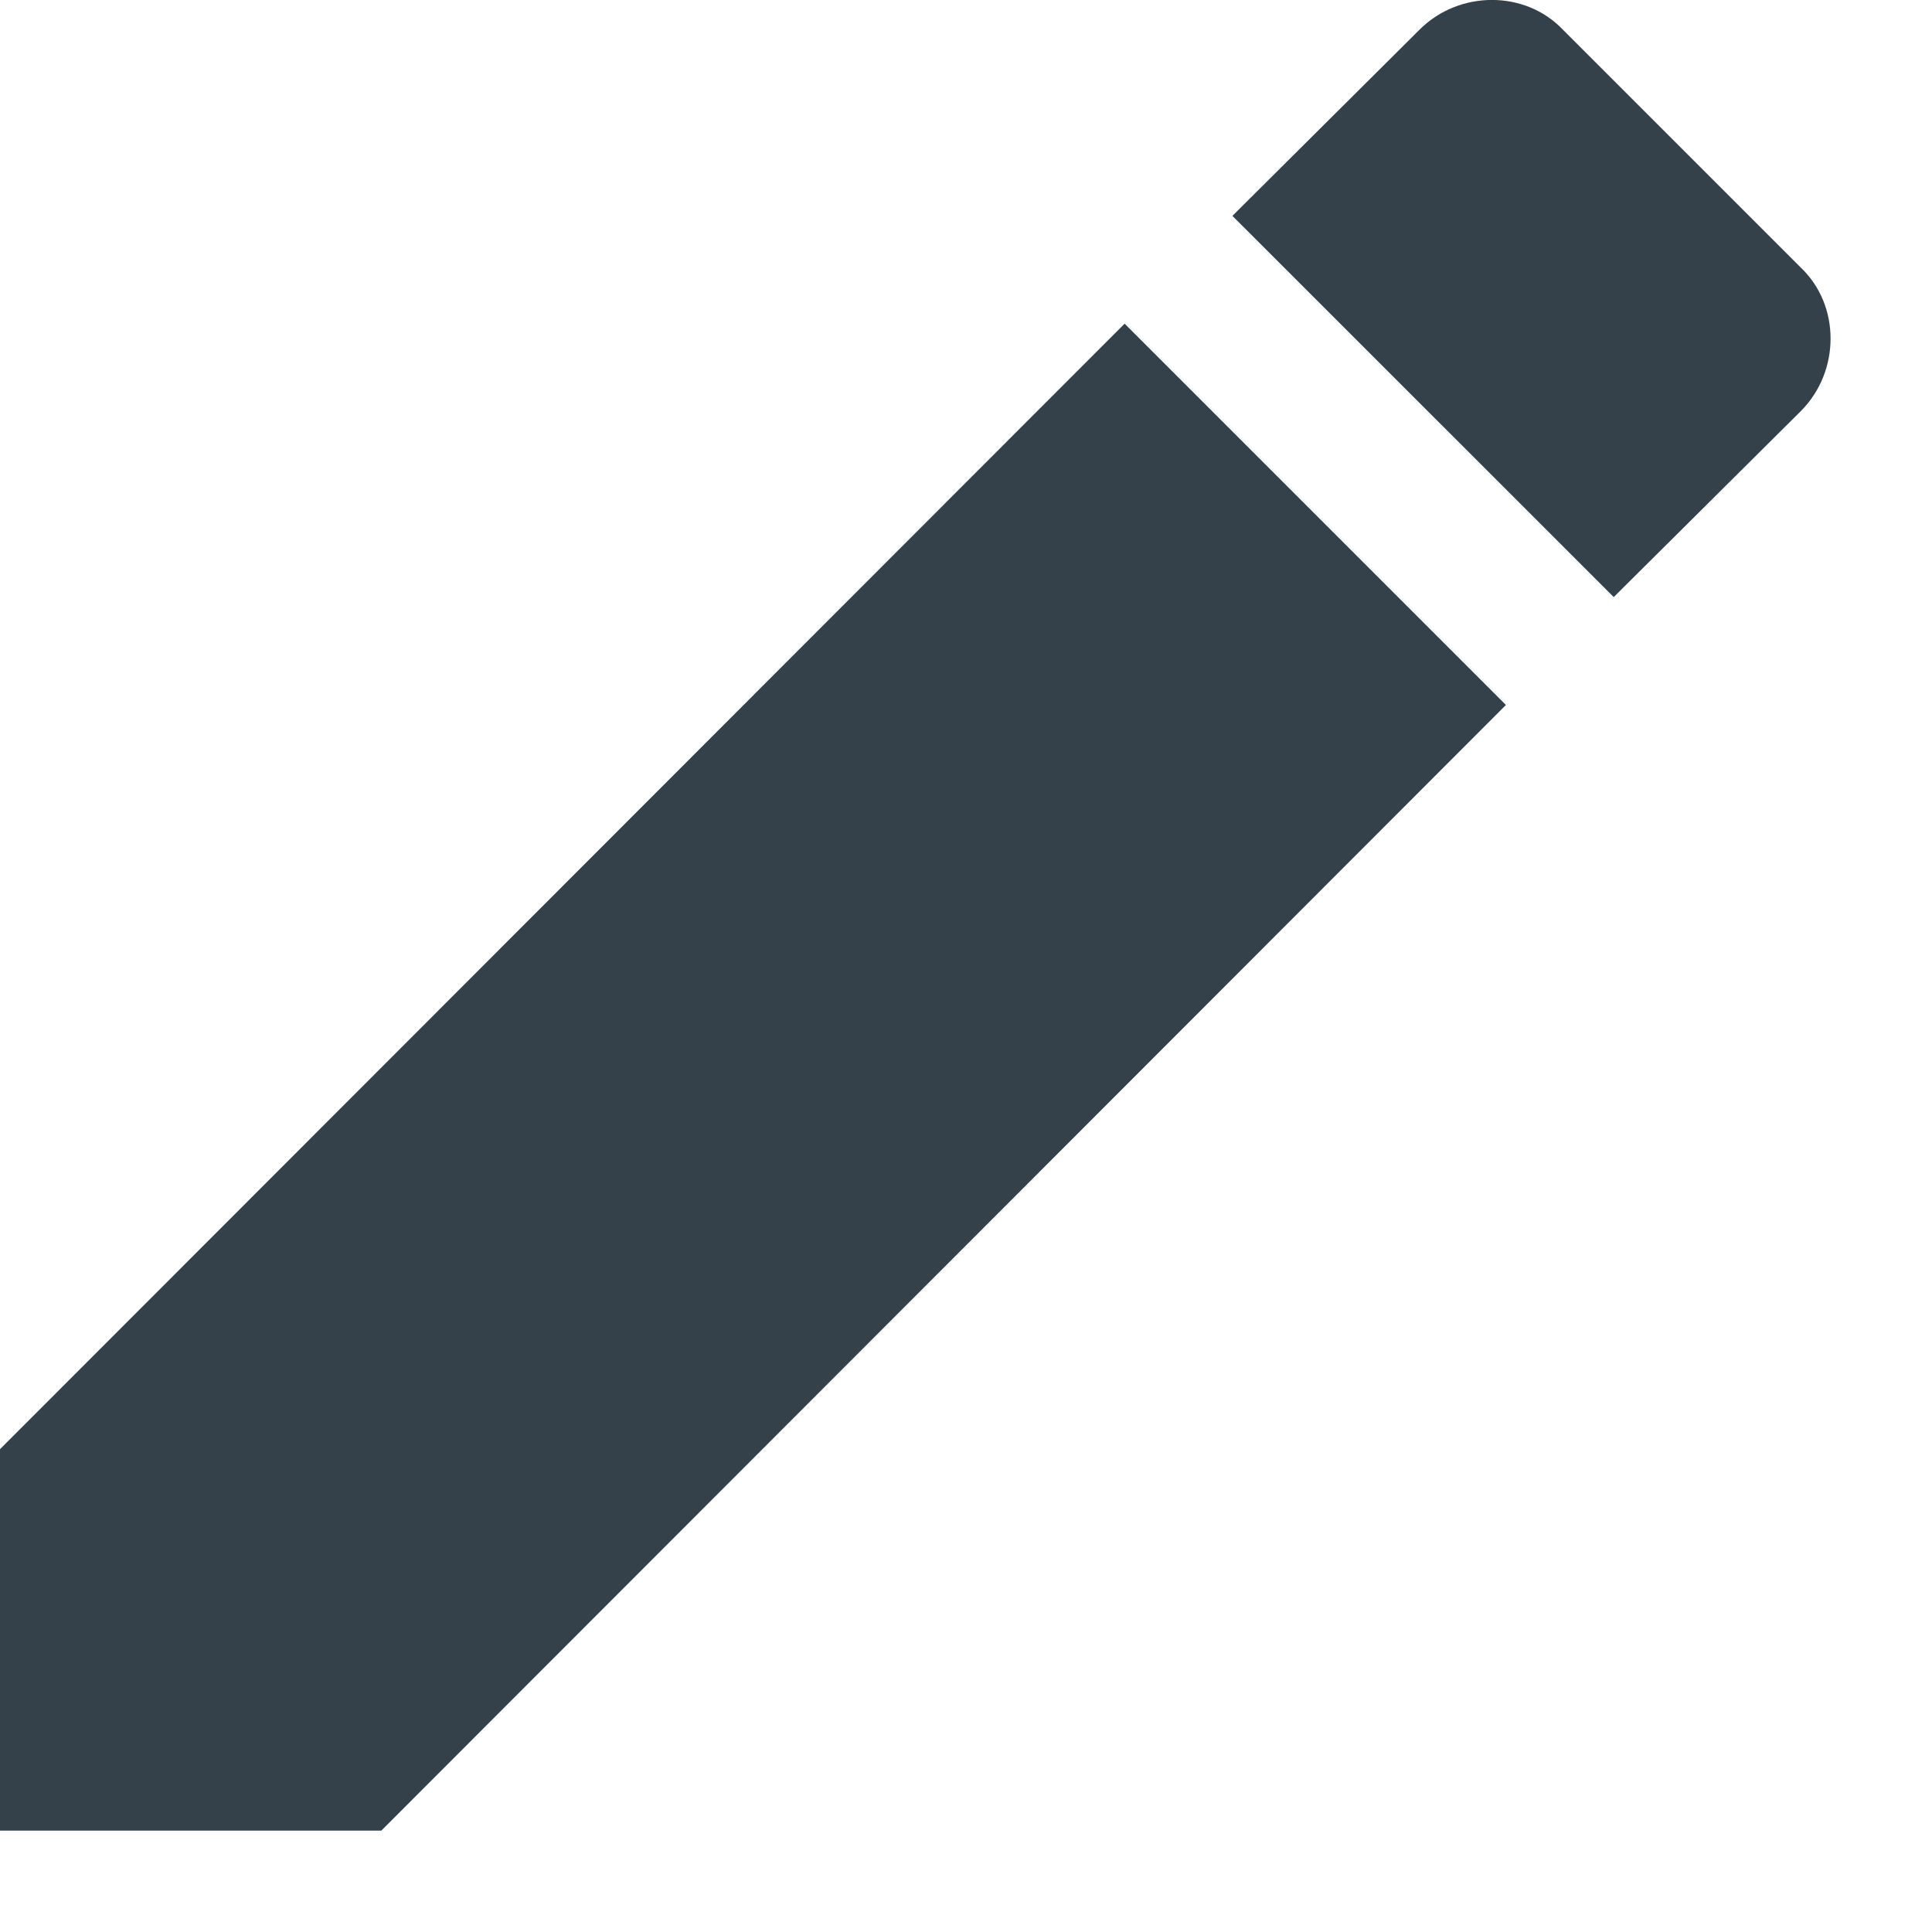
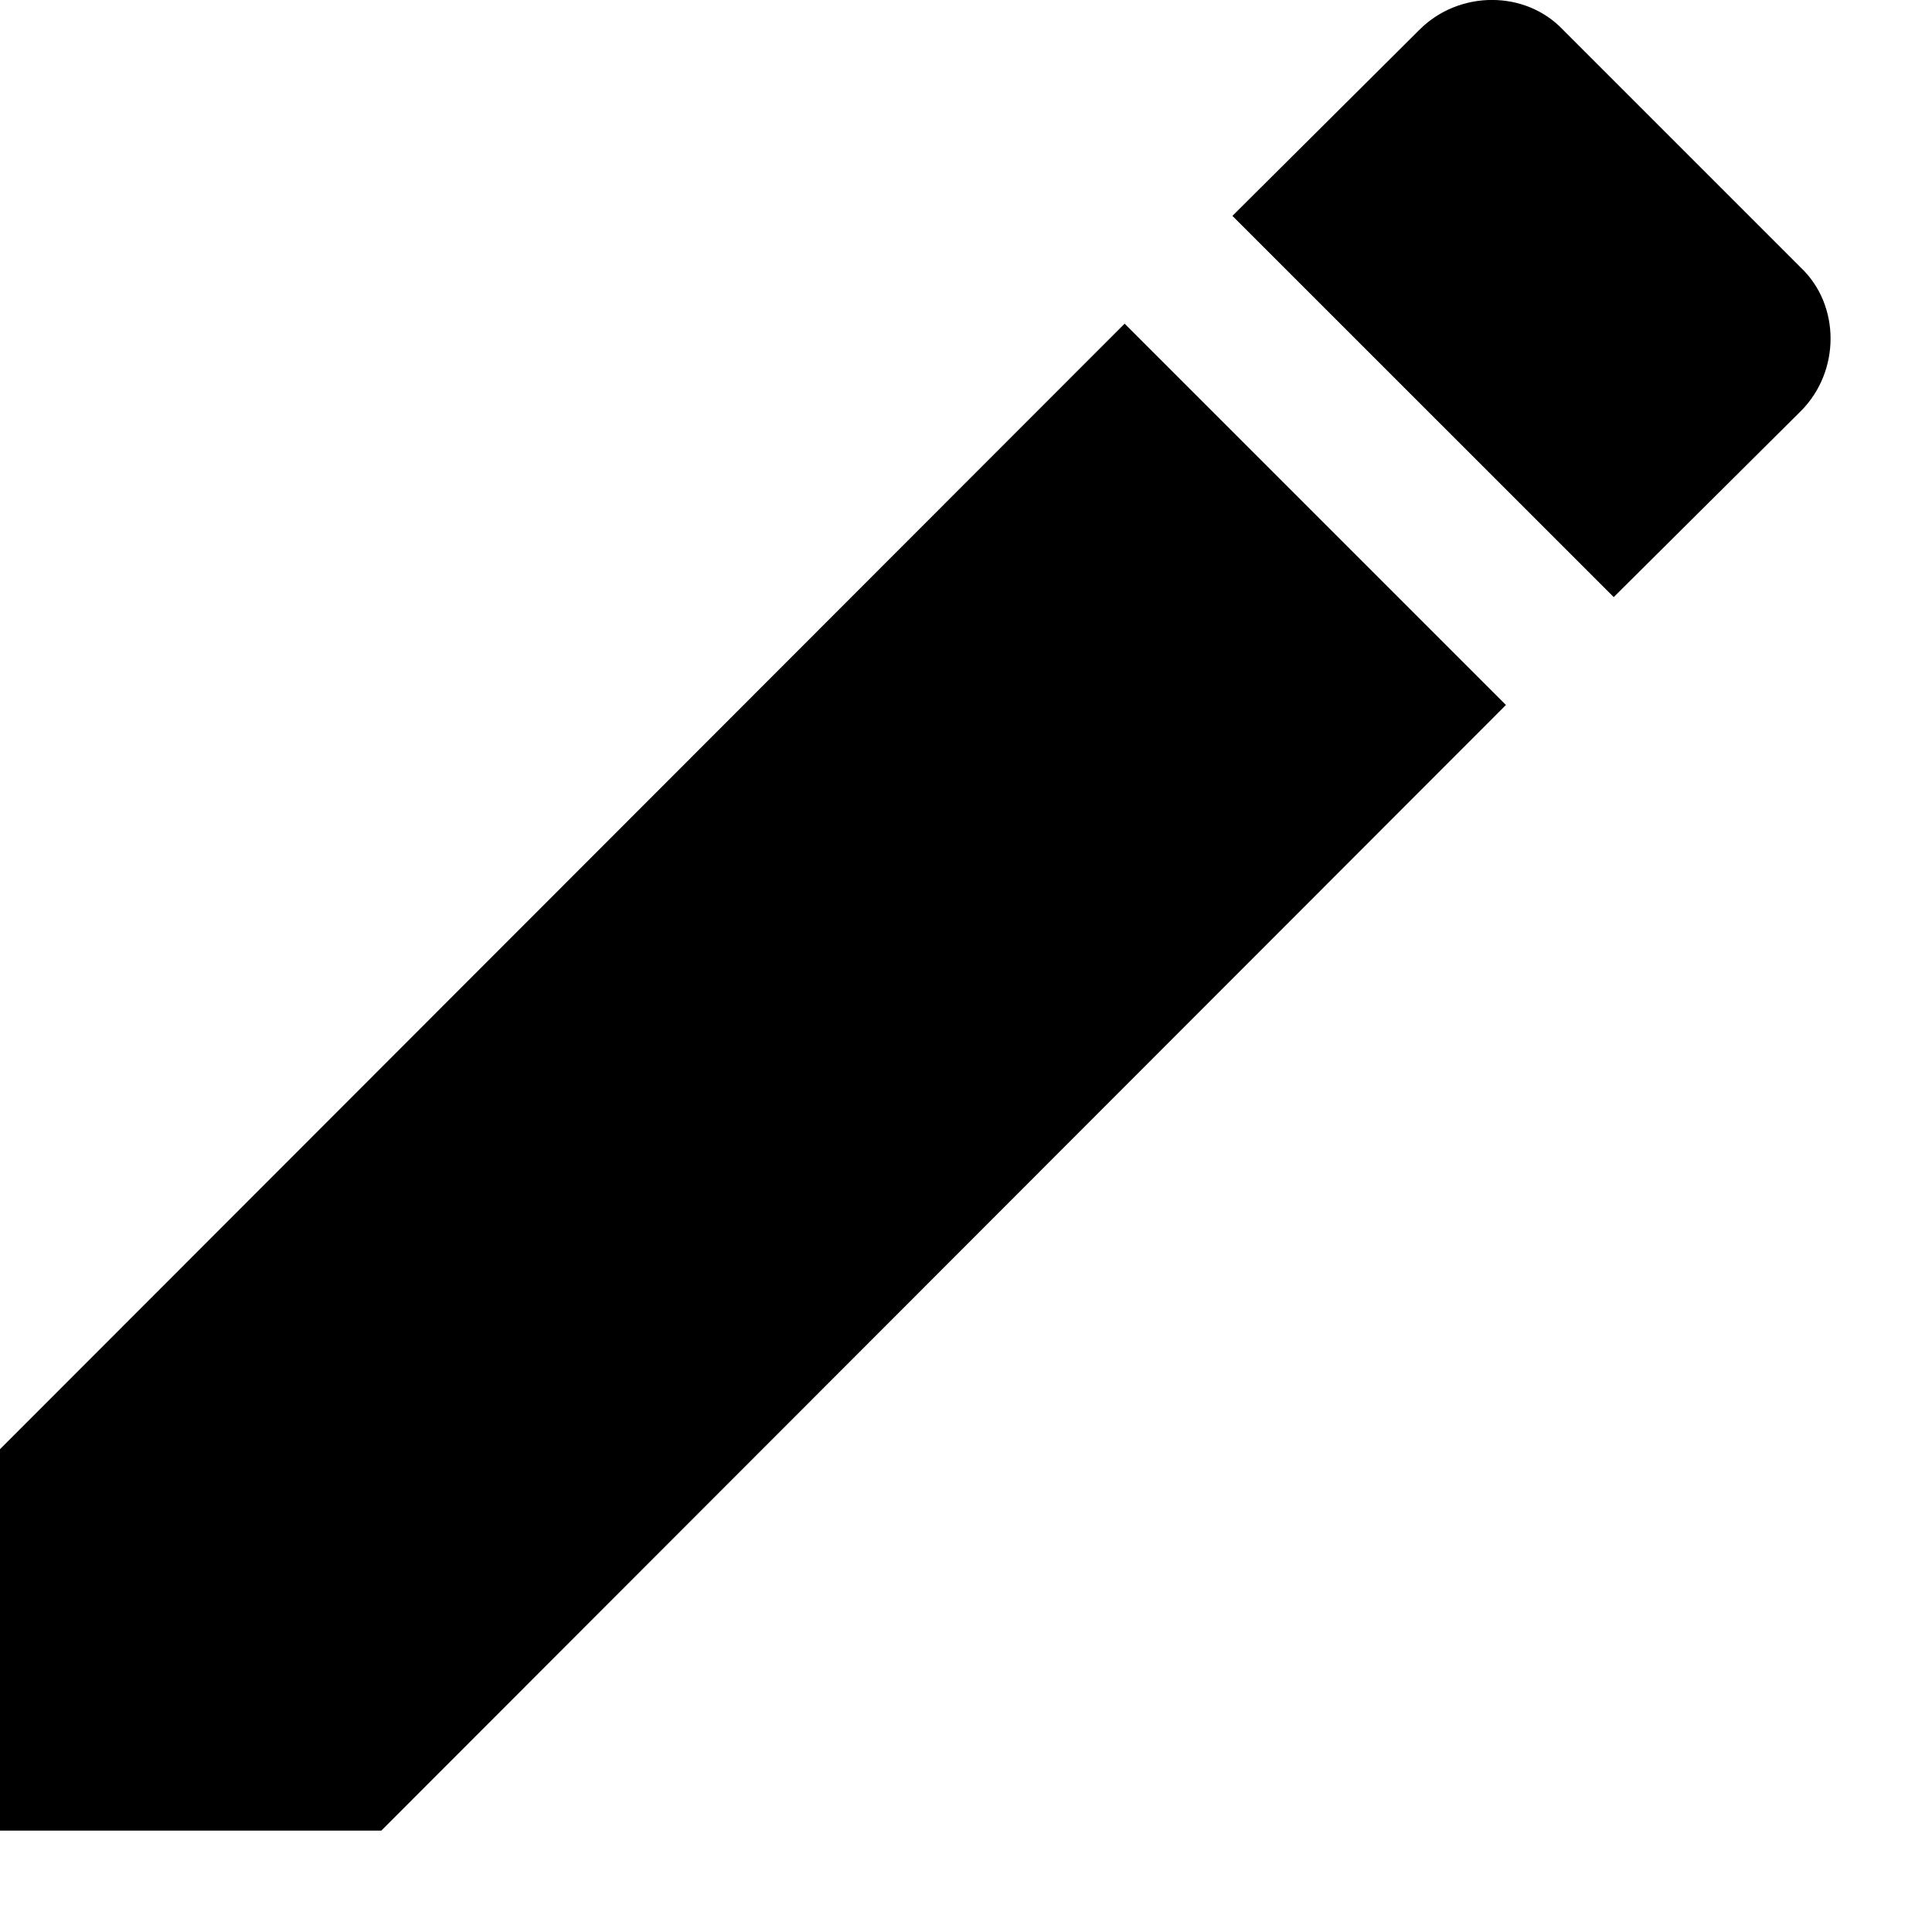
- <svg xmlns="http://www.w3.org/2000/svg" width="19" height="19" viewBox="0 0 19 19" fill="none">
-   <path d="M17.71 4.043C18.1 3.652 18.1 3.002 17.71 2.632L15.37 0.292C15 -0.098 14.35 -0.098 13.96 0.292L12.12 2.123L15.87 5.872L17.71 4.043ZM0 14.252V18.003H3.75L14.81 6.933L11.06 3.183L0 14.252Z" fill="#35414A" />
+ <svg xmlns="http://www.w3.org/2000/svg" width="19" height="19" viewBox="0 0 19 19">
+   <path d="M17.71 4.043C18.1 3.652 18.1 3.002 17.71 2.632L15.37 0.292C15 -0.098 14.35 -0.098 13.96 0.292L12.12 2.123L15.87 5.872L17.71 4.043ZM0 14.252V18.003H3.75L14.81 6.933L11.06 3.183L0 14.252Z" />
</svg>
